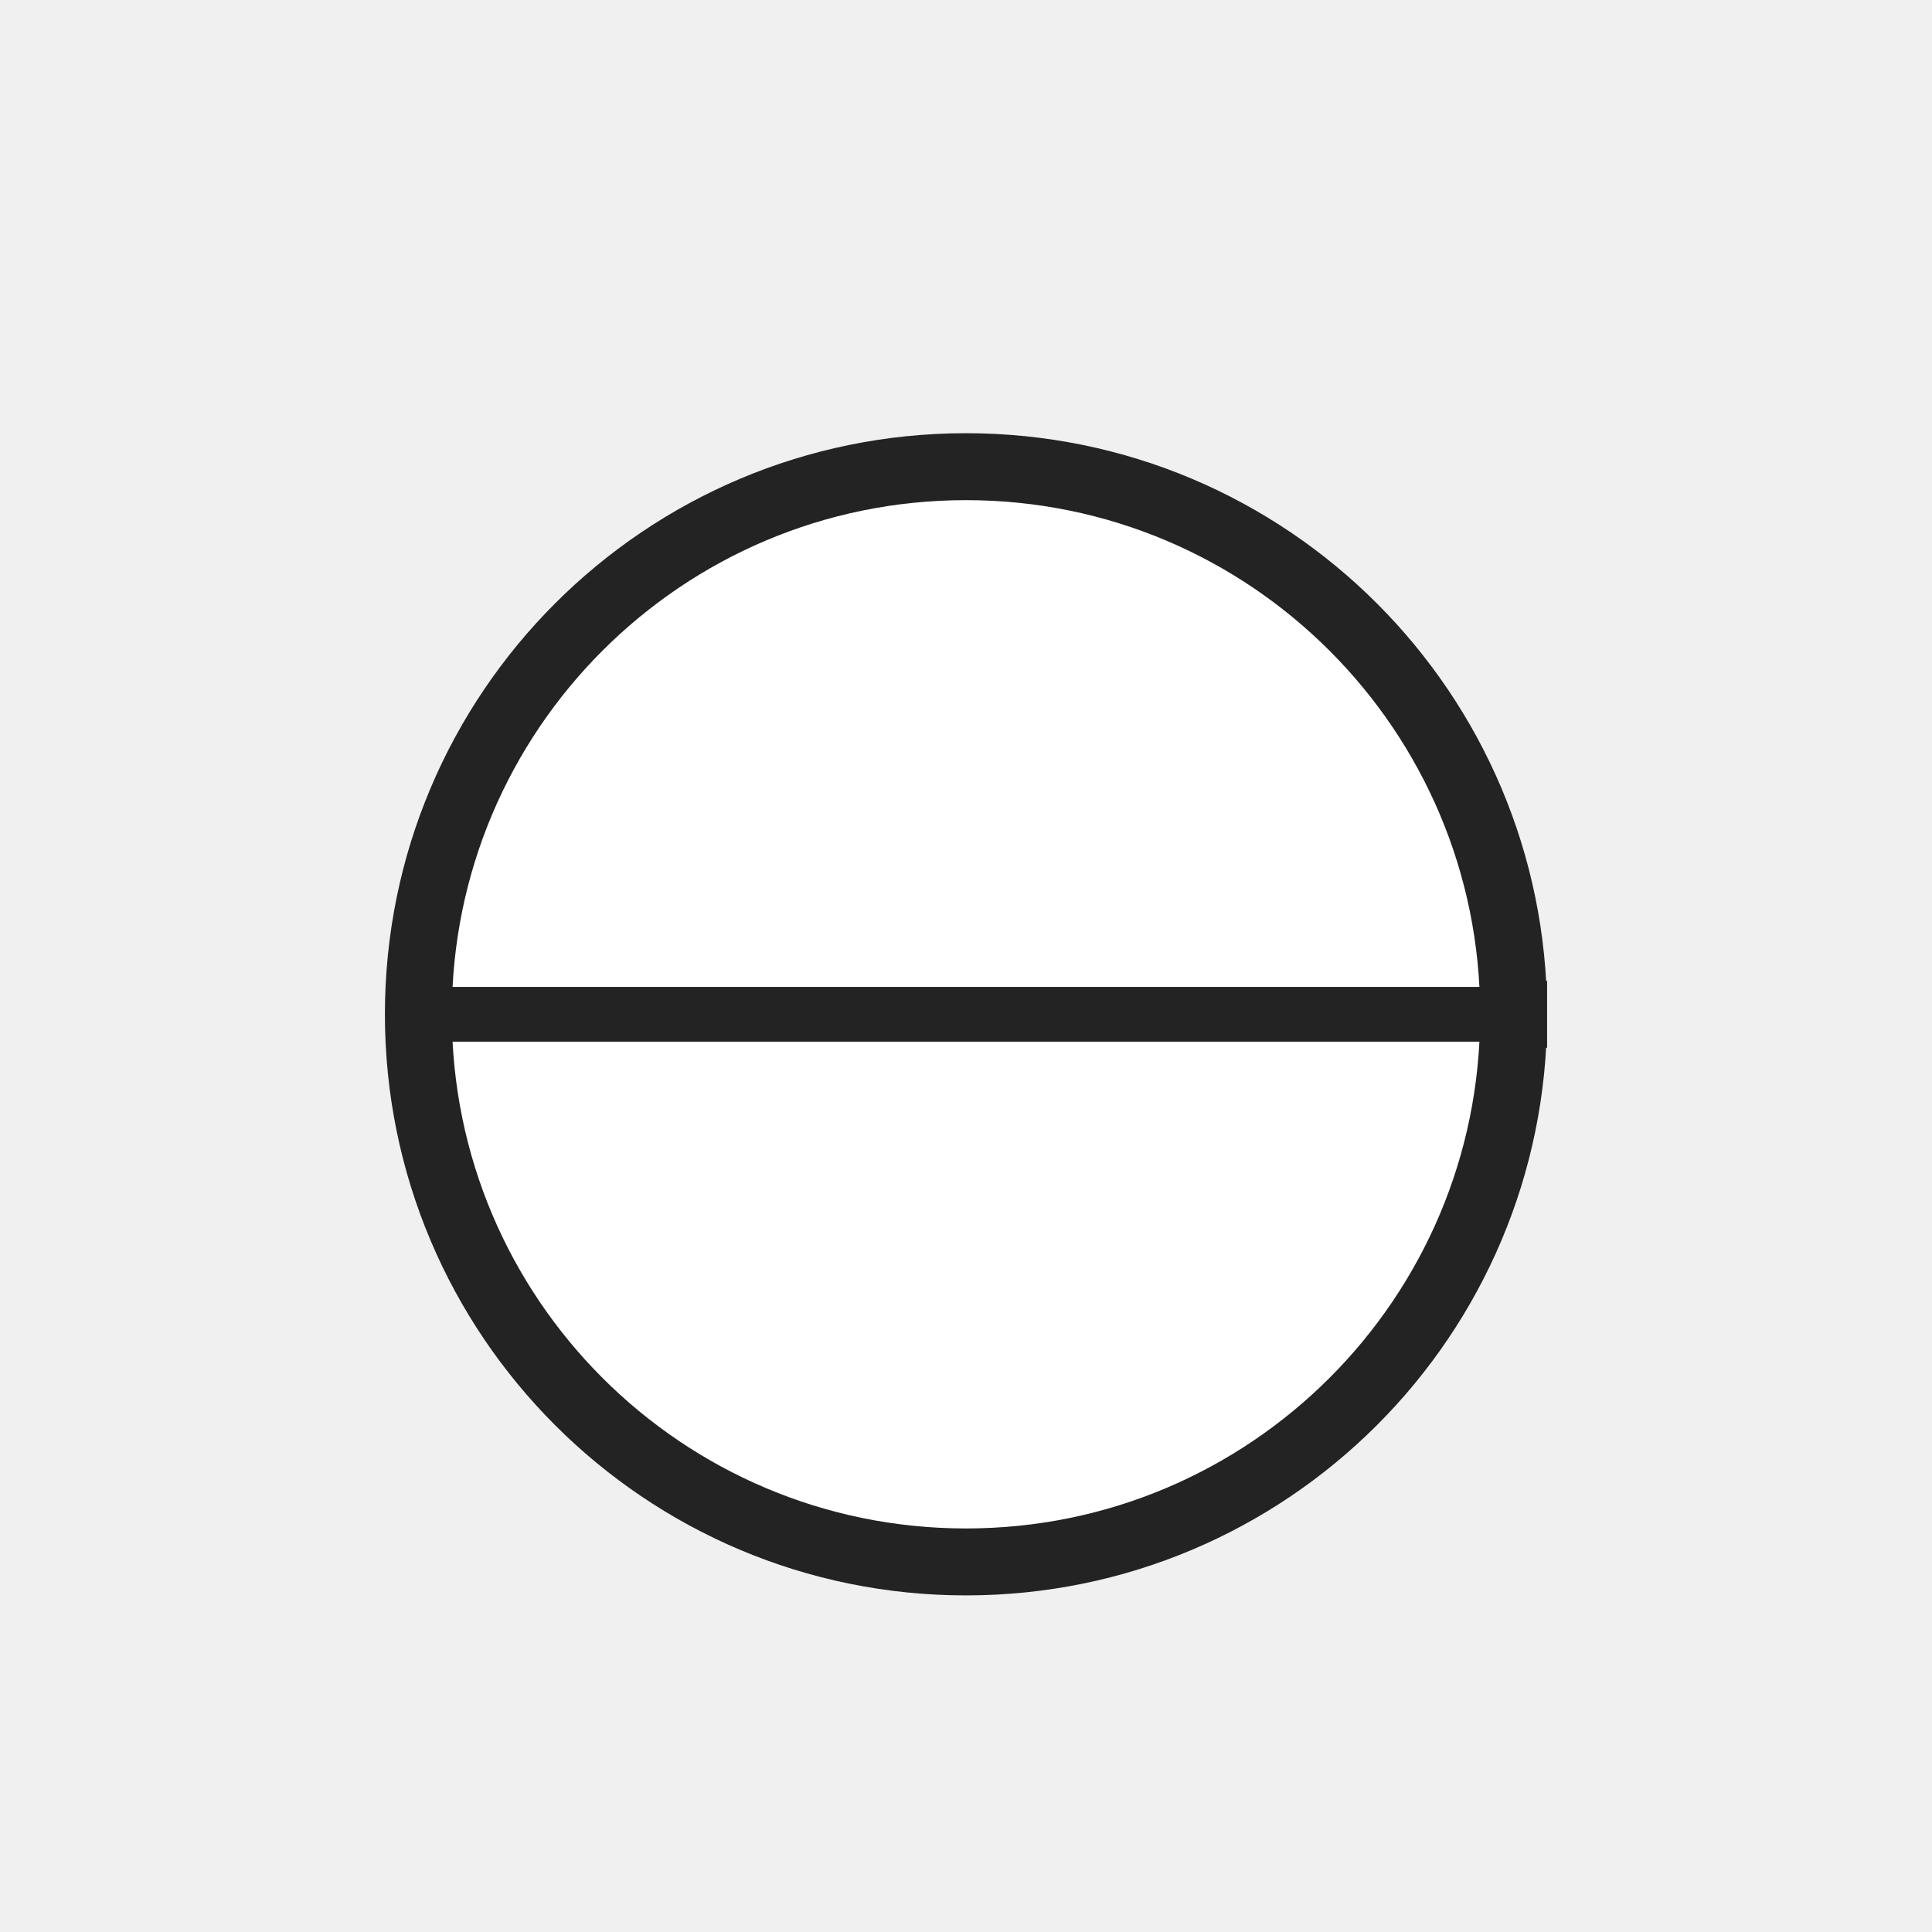
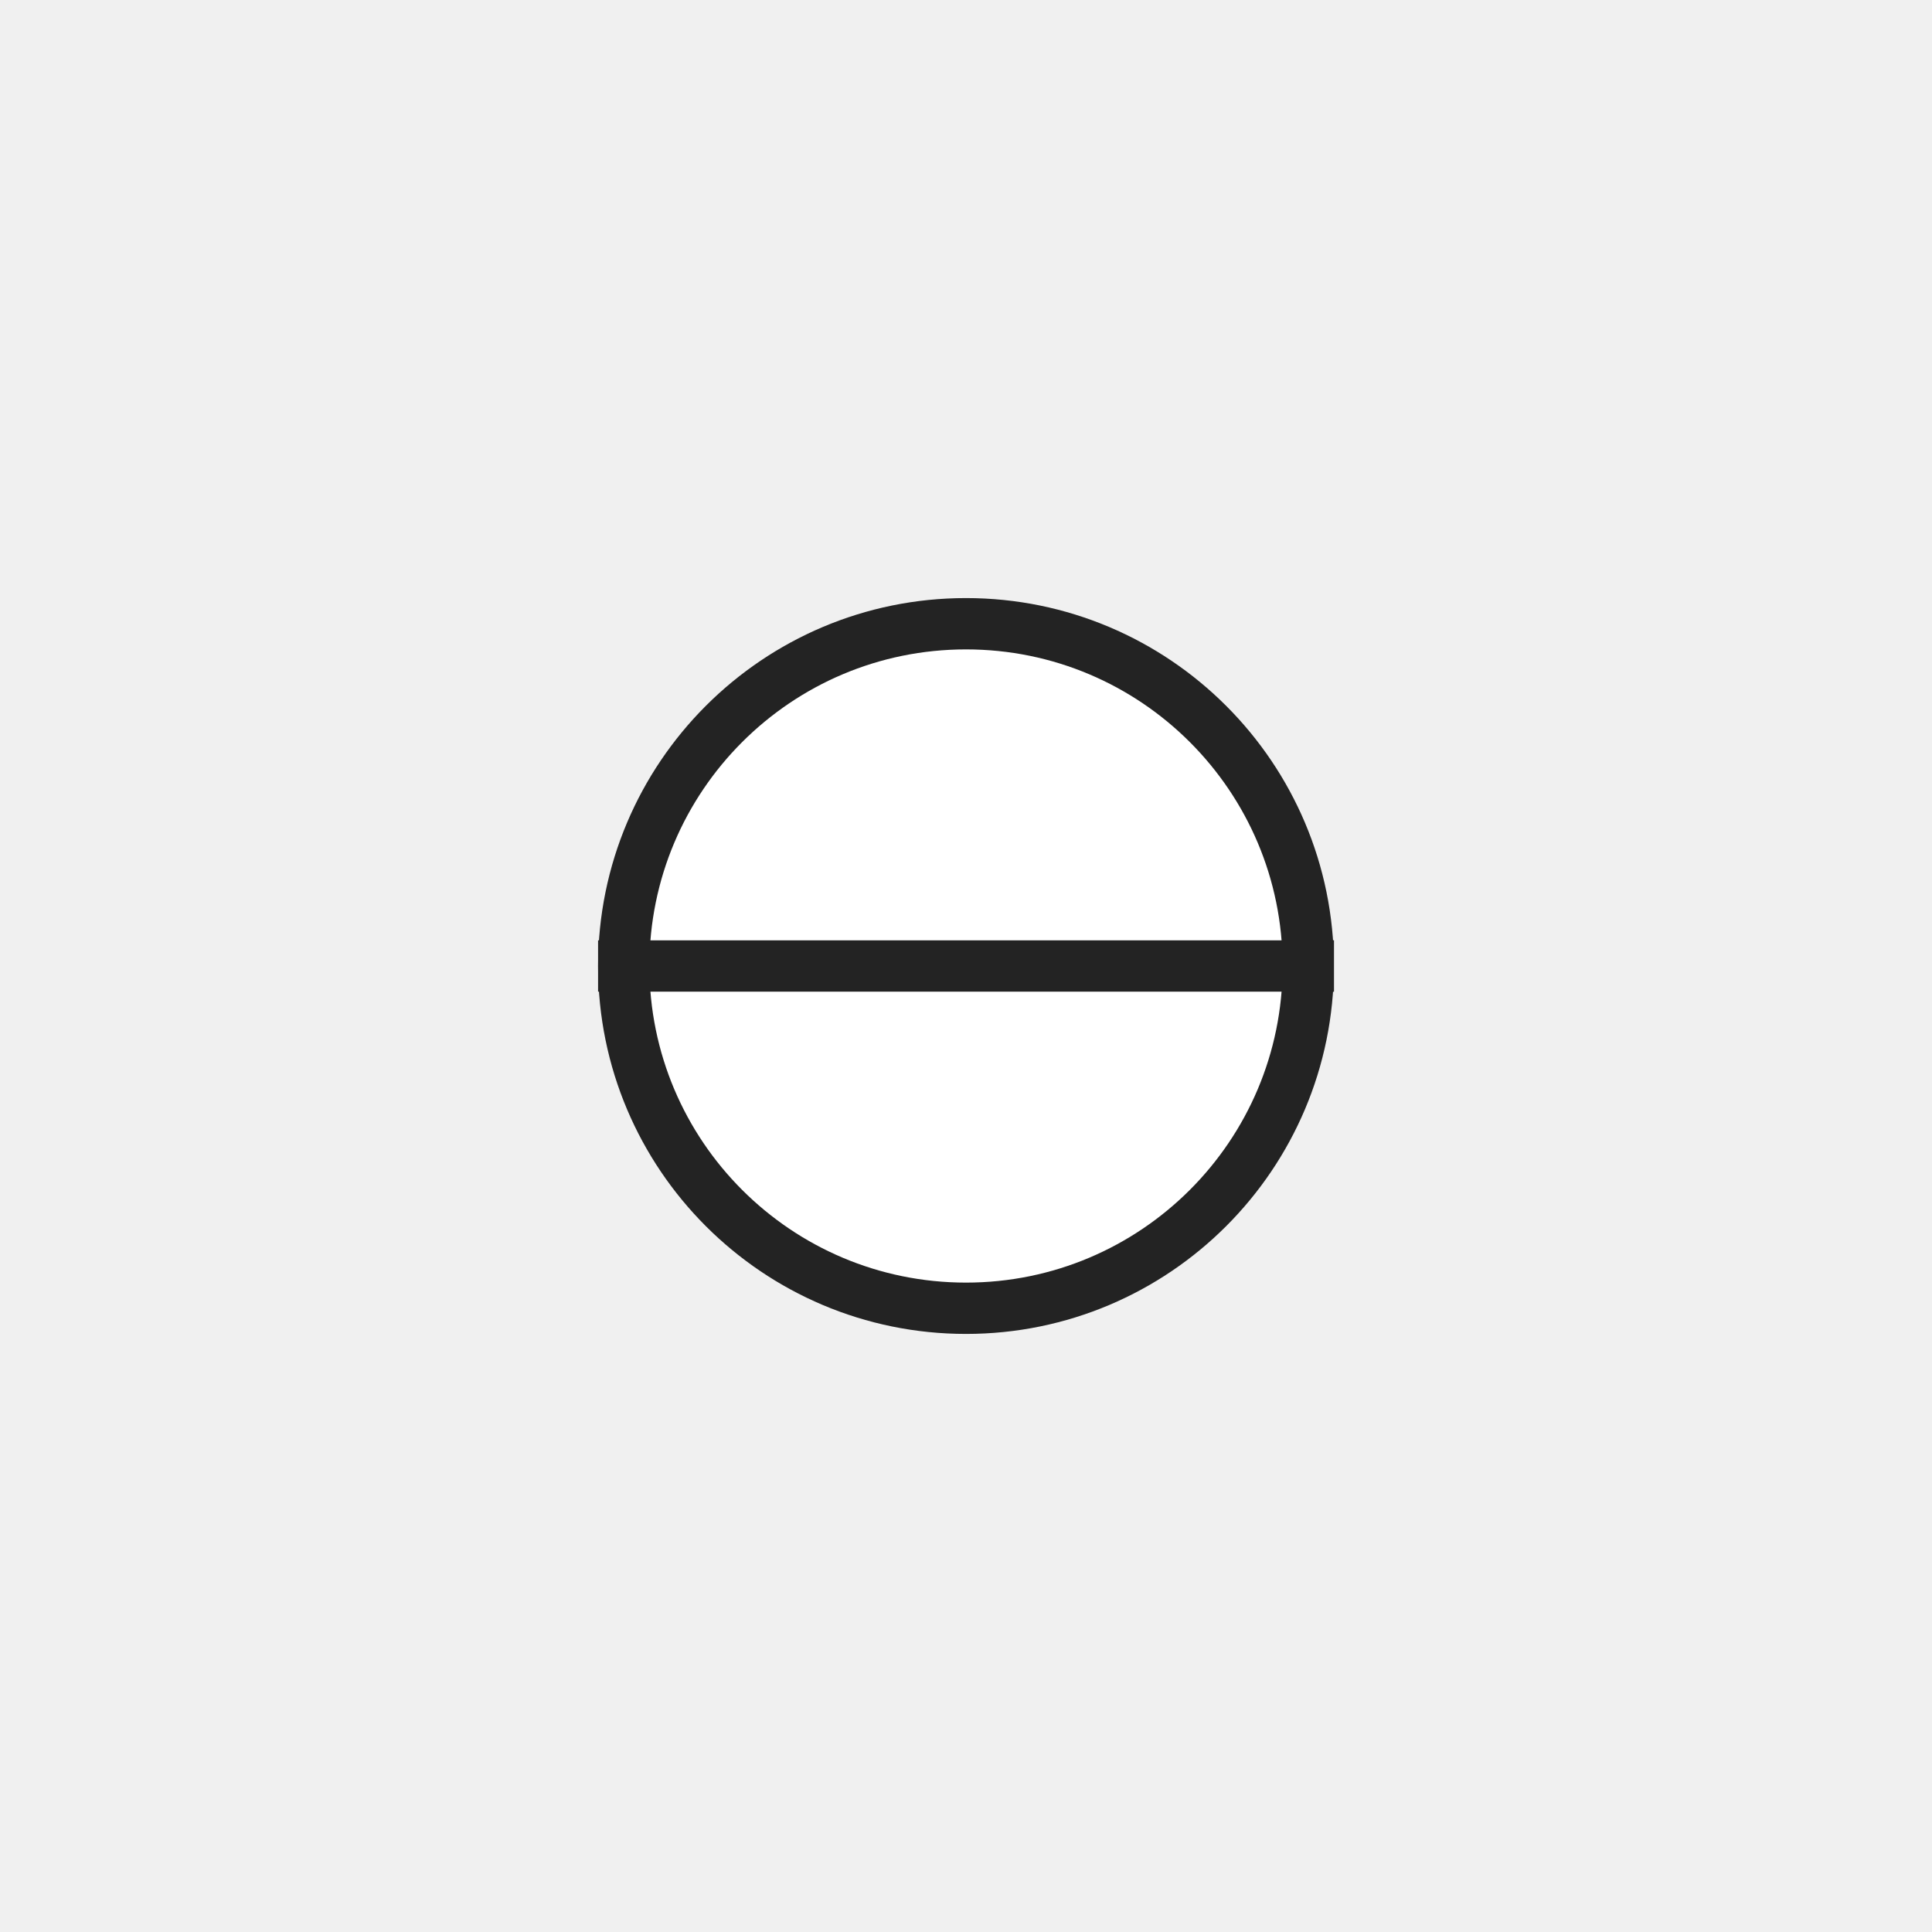
- <svg xmlns="http://www.w3.org/2000/svg" width="32" height="32" viewBox="6 11 20 9" version="1.2" baseProfile="tiny">
+ <svg xmlns="http://www.w3.org/2000/svg" width="11.289mm" height="11.289mm" viewBox="0 0 32 32" version="1.2" baseProfile="tiny">
  <defs>
</defs>
  <g fill="none" stroke="black" stroke-width="1" fill-rule="evenodd" stroke-linecap="square" stroke-linejoin="bevel">
-     <g fill="#ffffff" fill-opacity="1" stroke="#232323" stroke-opacity="1" stroke-width="0.693" stroke-linecap="square" stroke-linejoin="bevel" transform="matrix(1,0,0,1,0,0)" font-family="MS Shell Dlg 2" font-size="8.25" font-weight="400" font-style="normal">
+     <g fill="#ffffff" fill-opacity="1" stroke="#232323" stroke-opacity="1" stroke-width="0.85" stroke-linecap="square" stroke-linejoin="bevel" transform="matrix(1,0,0,1,0,0)" font-family="MS Shell Dlg 2" font-size="8.25" font-weight="400" font-style="normal">
      <path vector-effect="none" fill-rule="evenodd" d="M21.669,16 C21.669,19.131 19.131,21.669 16,21.669 C12.869,21.669 10.331,19.131 10.331,16 C10.331,12.869 12.869,10.331 16,10.331 C19.131,10.331 21.669,12.869 21.669,16 " />
    </g>
-     <g fill="none" stroke="#232323" stroke-opacity="1" stroke-width="0.567" stroke-linecap="square" stroke-linejoin="bevel" transform="matrix(1,0,0,1,0,0)" font-family="MS Shell Dlg 2" font-size="8.25" font-weight="400" font-style="normal">
+     <g fill="none" stroke="#232323" stroke-opacity="1" stroke-width="0.85" stroke-linecap="square" stroke-linejoin="bevel" transform="matrix(1,0,0,1,0,0)" font-family="MS Shell Dlg 2" font-size="8.25" font-weight="400" font-style="normal">
      <path vector-effect="none" fill-rule="evenodd" d="M21.669,16 L10.331,16" />
    </g>
  </g>
</svg>
